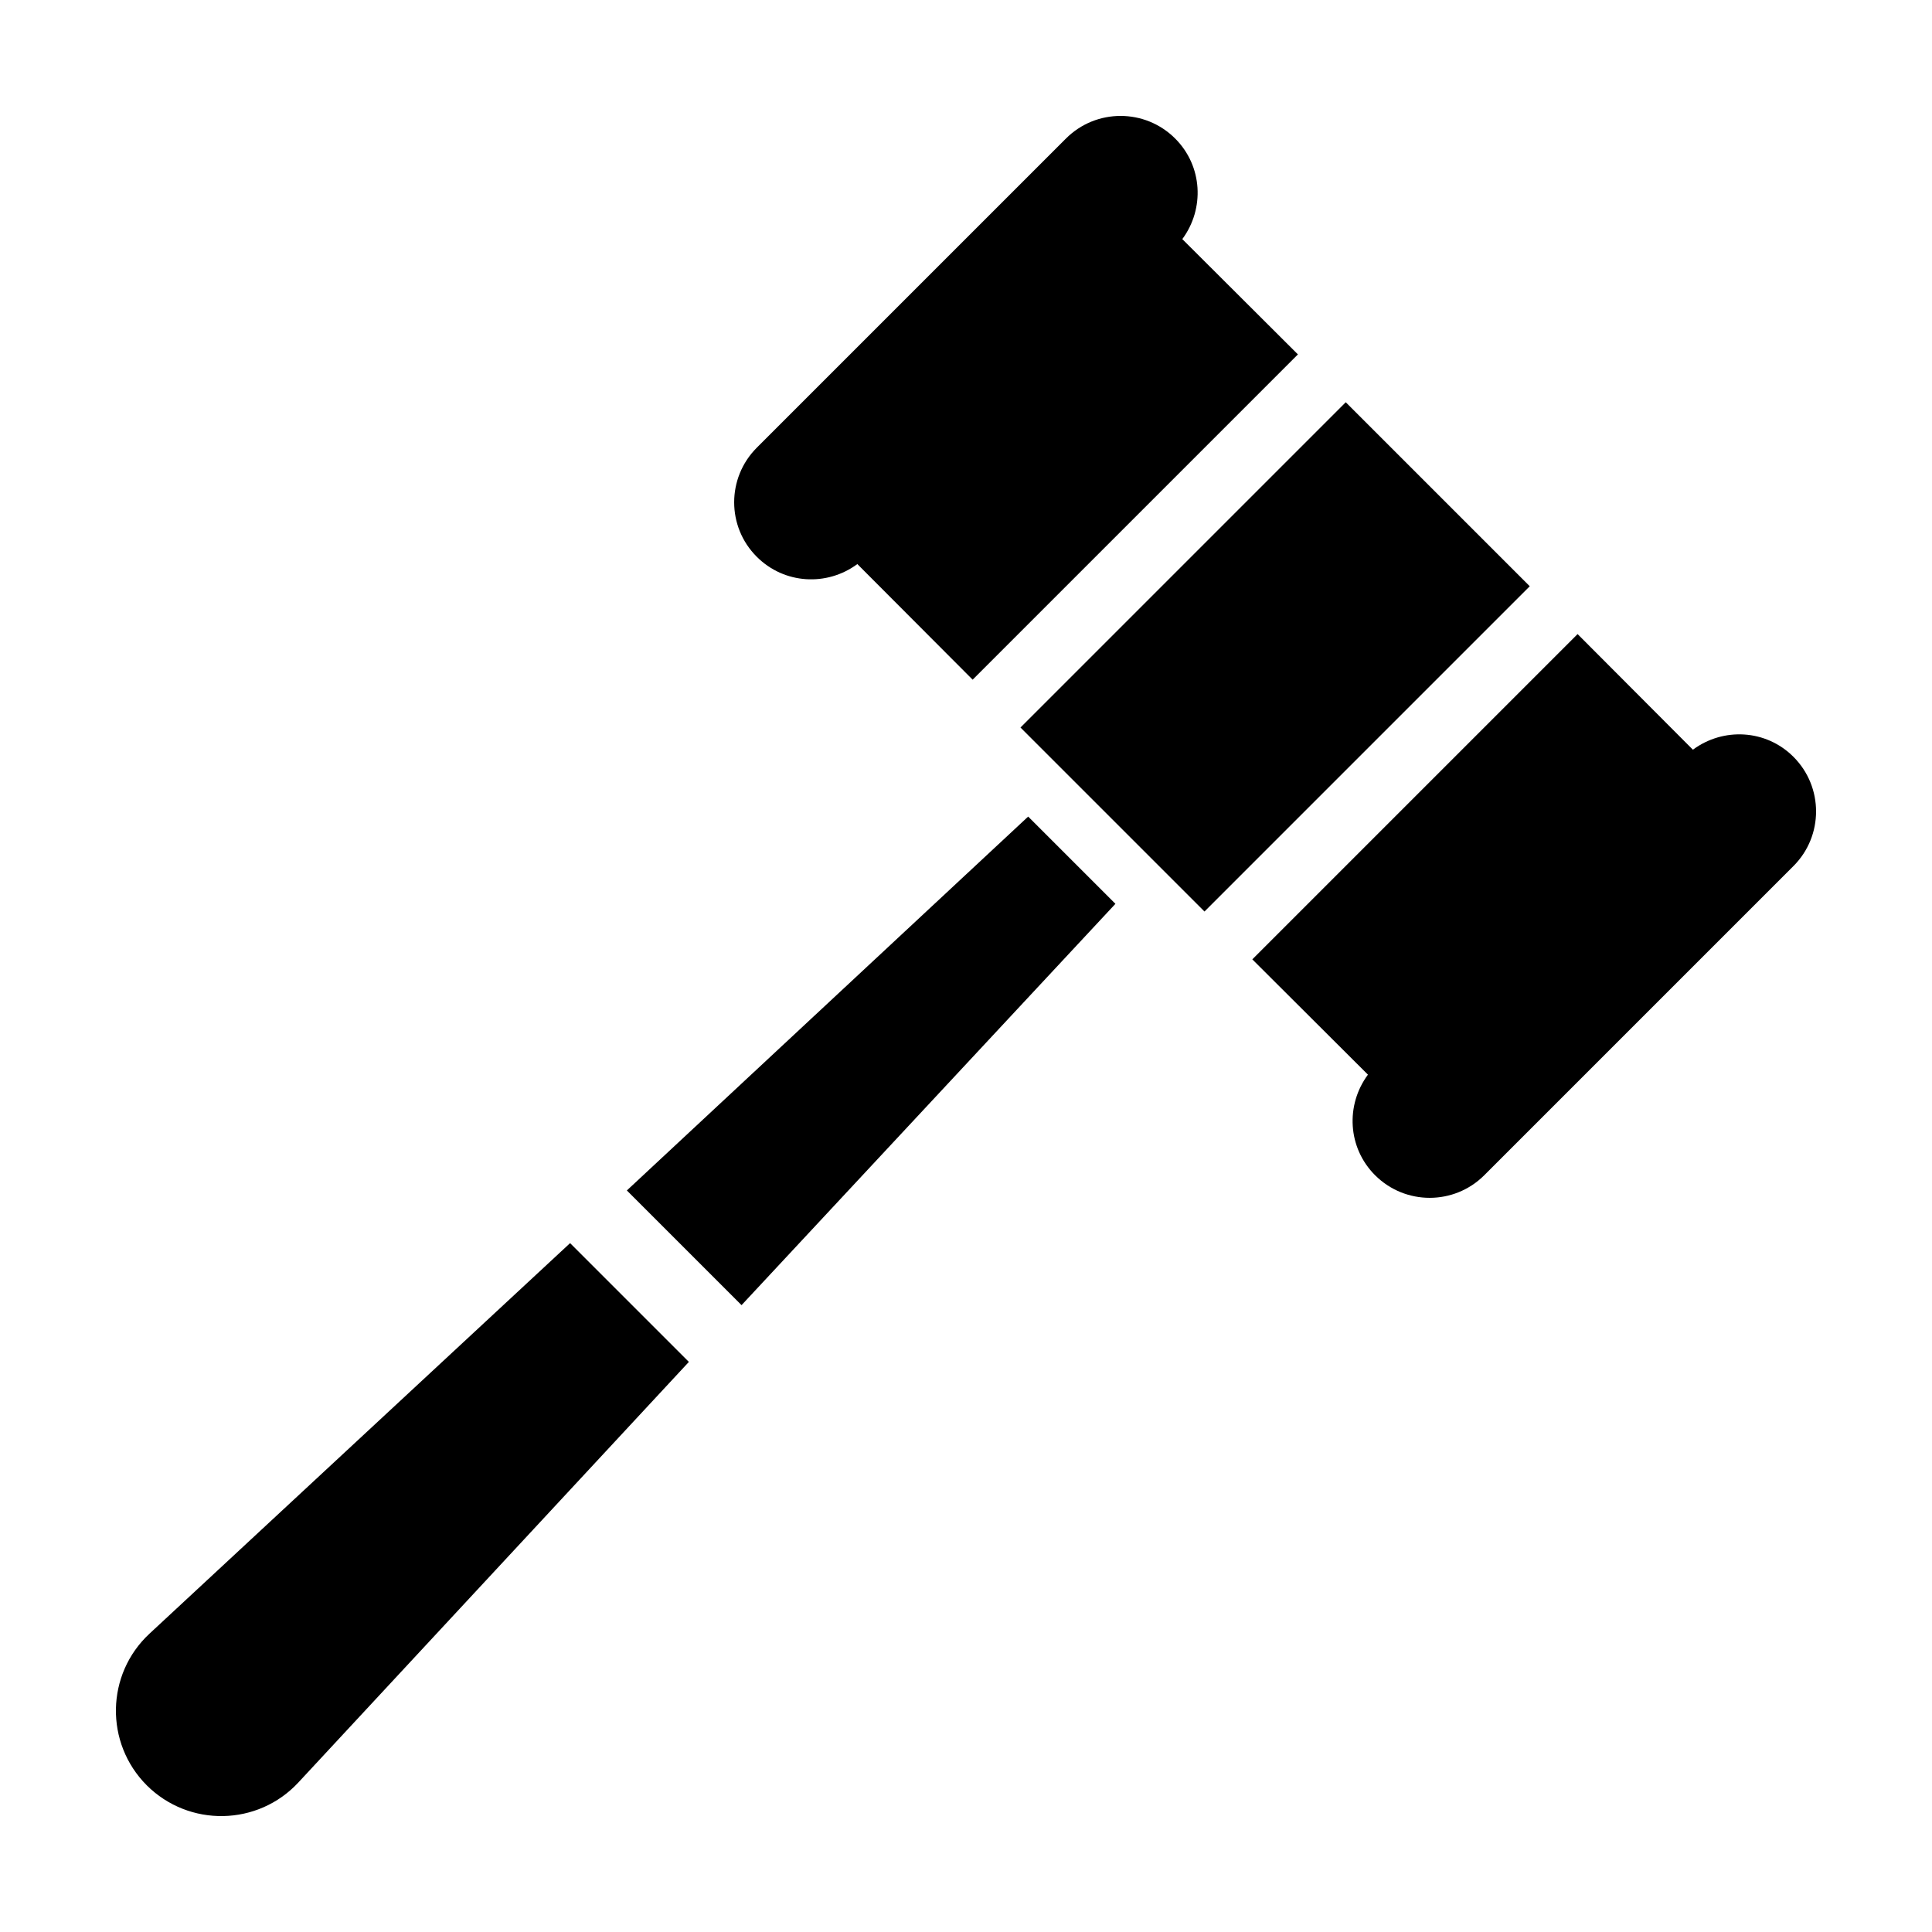
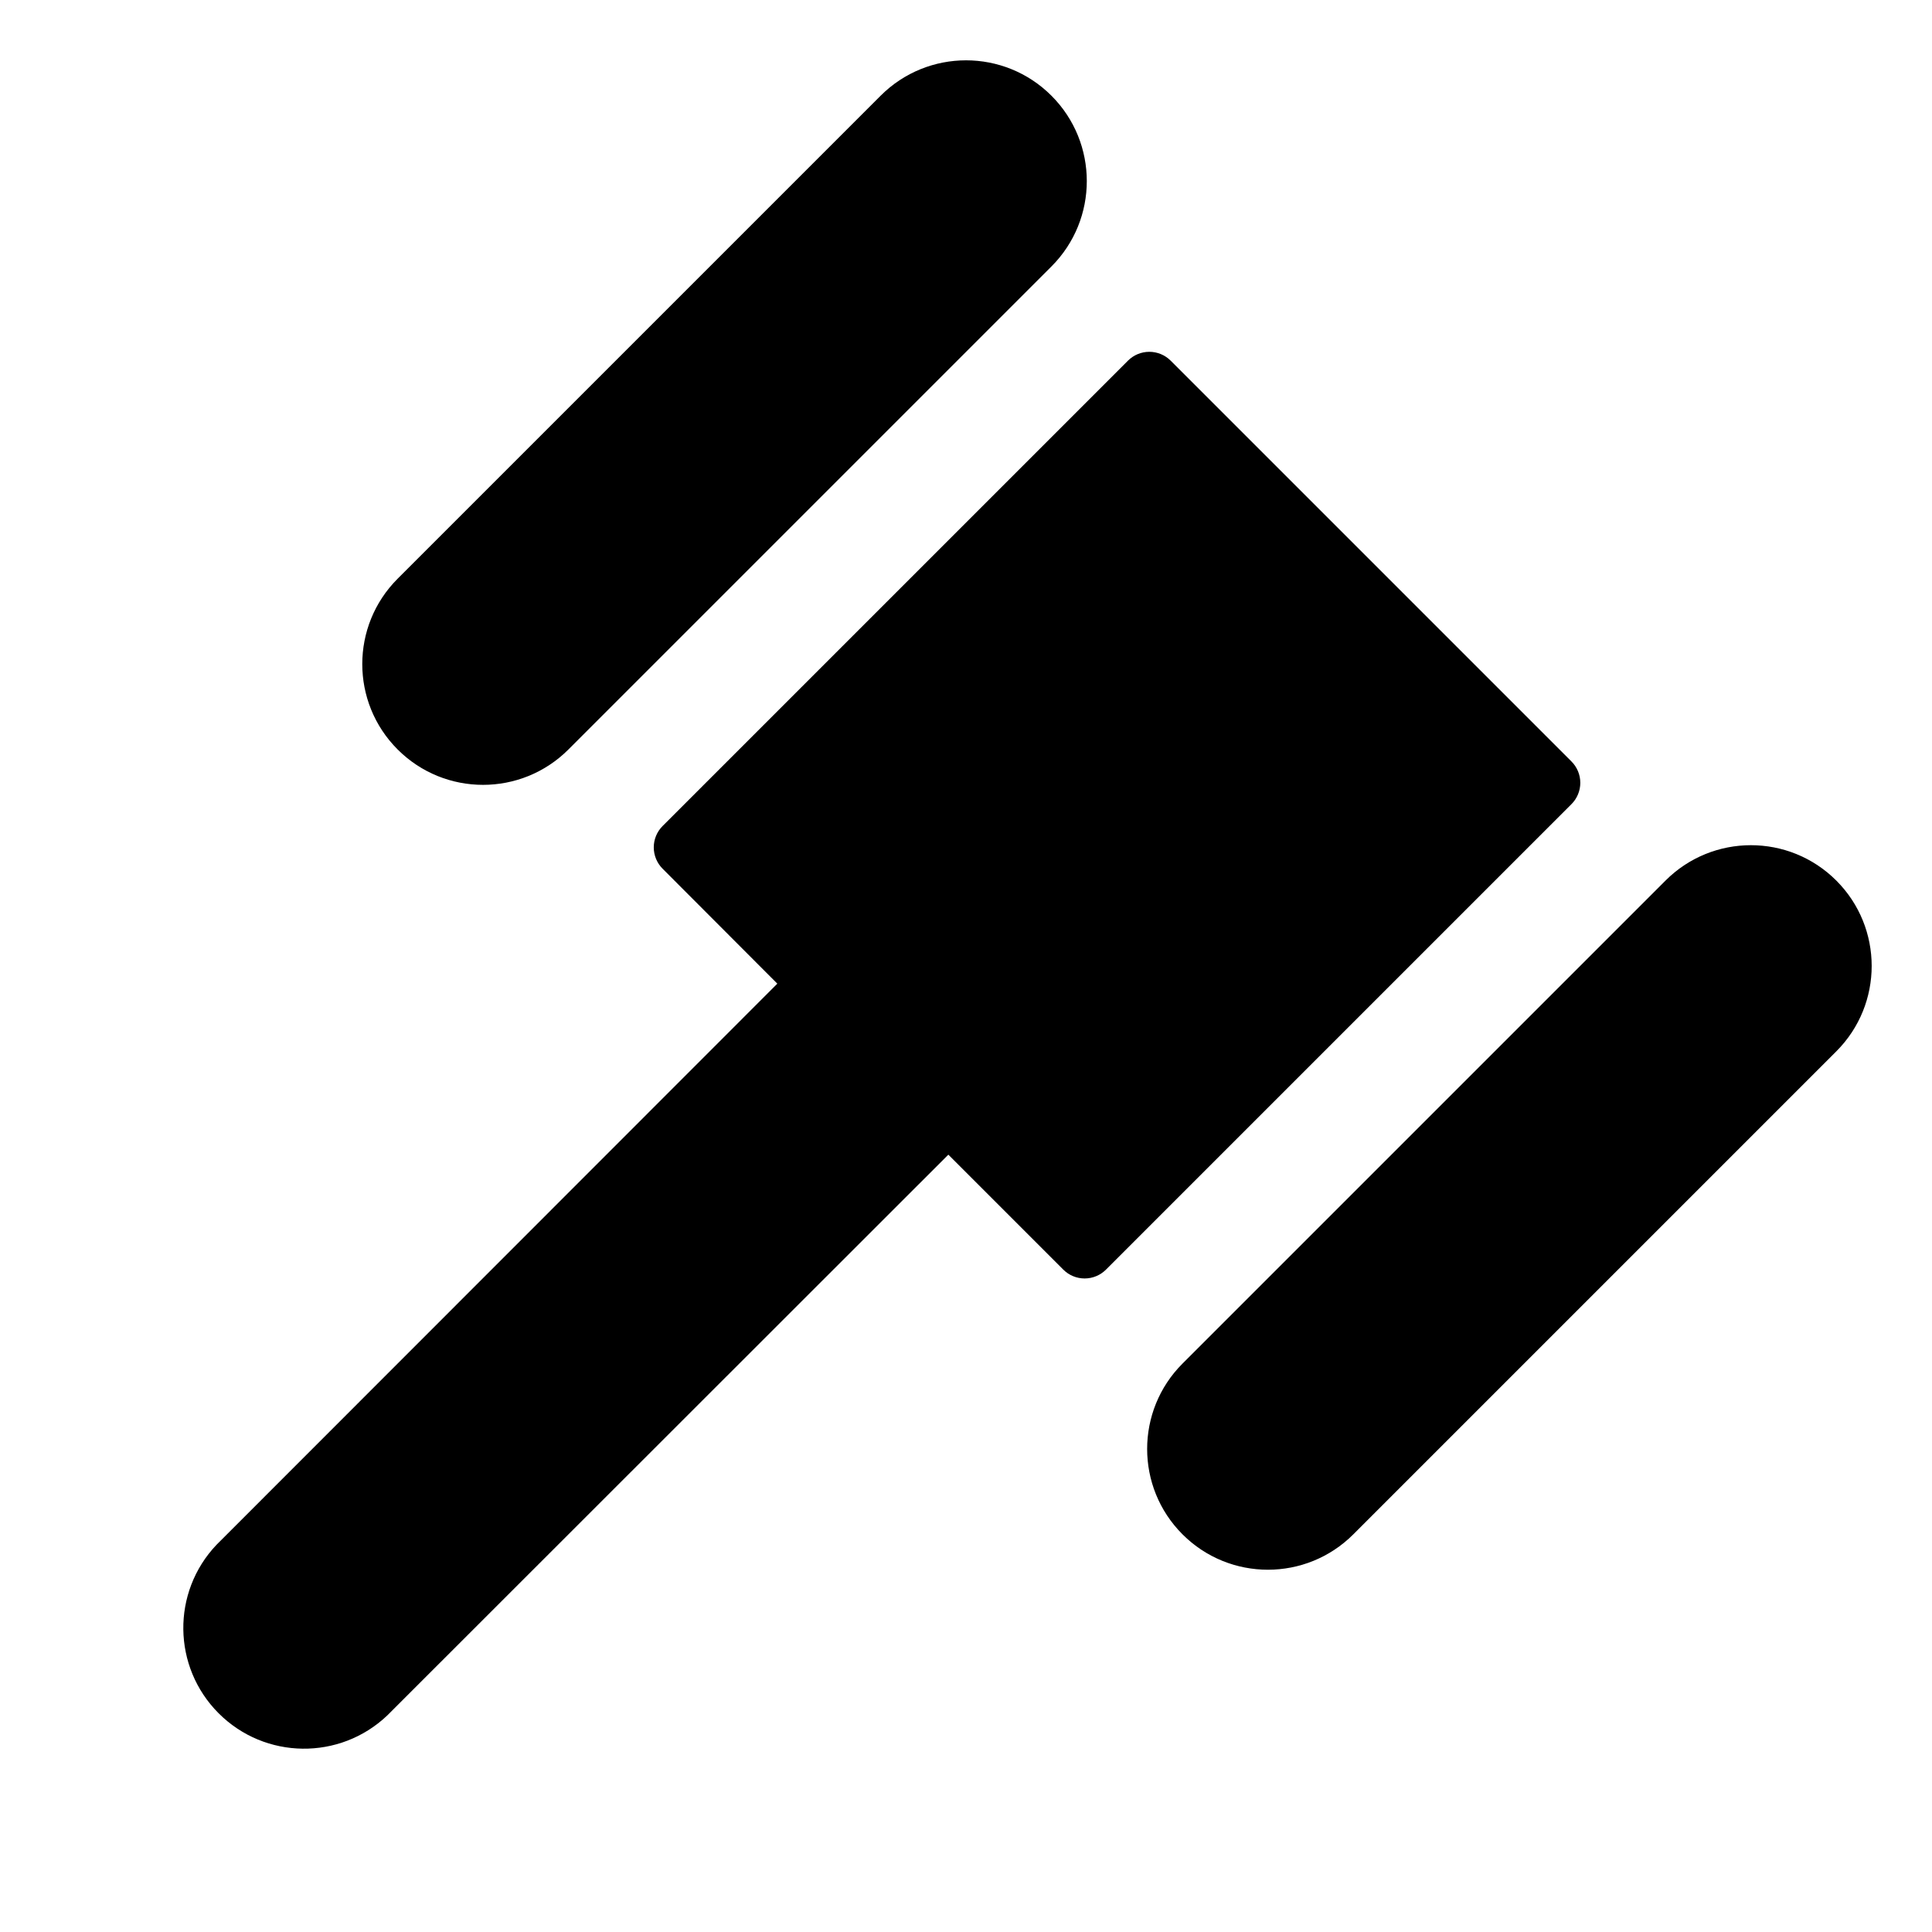
- <svg xmlns="http://www.w3.org/2000/svg" viewBox="0 0 50 50">
-   <path d="M 29 3 C 28.488 3 27.977 3.195 27.586 3.586 L 19.586 11.586 C 18.805 12.367 18.805 13.633 19.586 14.41 C 20.297 15.121 21.402 15.18 22.188 14.598 L 25.172 17.59 L 33.59 9.172 L 30.598 6.188 C 31.18 5.402 31.125 4.297 30.414 3.586 C 30.023 3.195 29.512 3 29 3 Z M 34.828 10.41 L 26.41 18.828 L 31.172 23.59 L 39.59 15.172 Z M 40.828 16.41 L 32.41 24.828 L 35.402 27.812 C 34.82 28.598 34.875 29.703 35.586 30.414 C 36.367 31.195 37.633 31.195 38.414 30.414 L 46.414 22.414 C 47.195 21.633 47.195 20.367 46.414 19.586 C 45.703 18.875 44.598 18.82 43.812 19.402 Z M 26.609 21.133 L 16.223 30.809 L 19.191 33.777 L 28.867 23.391 Z M 14.754 32.172 L 3.871 42.277 C 2.738 43.328 2.707 45.109 3.797 46.203 C 4.891 47.293 6.672 47.262 7.723 46.129 L 17.828 35.246 Z" />
+ <svg xmlns="http://www.w3.org/2000/svg" viewBox="0 0 256 256" fill="currentColor">
+   <path d="M52.69,99.31a16,16,0,0,1,0-22.63l64-64a16,16,0,0,1,22.63,22.63l-64,64a16,16,0,0,1-22.63,0Zm190.63,17.37a16,16,0,0,0-22.63,0l-64,64a16,16,0,0,0,0,22.63h0a16,16,0,0,0,22.63,0l64-64A16,16,0,0,0,243.32,116.68Zm-35.11-15.8L155.12,47.79a4,4,0,0,0-5.66,0L87.8,109.45a4,4,0,0,0,0,5.66L103,130.34,28.69,204.69a16,16,0,0,0,22.62,22.62L125.66,153l15.23,15.23a4,4,0,0,0,5.66,0l61.66-61.66A4,4,0,0,0,208.21,100.88Z" />
</svg>
